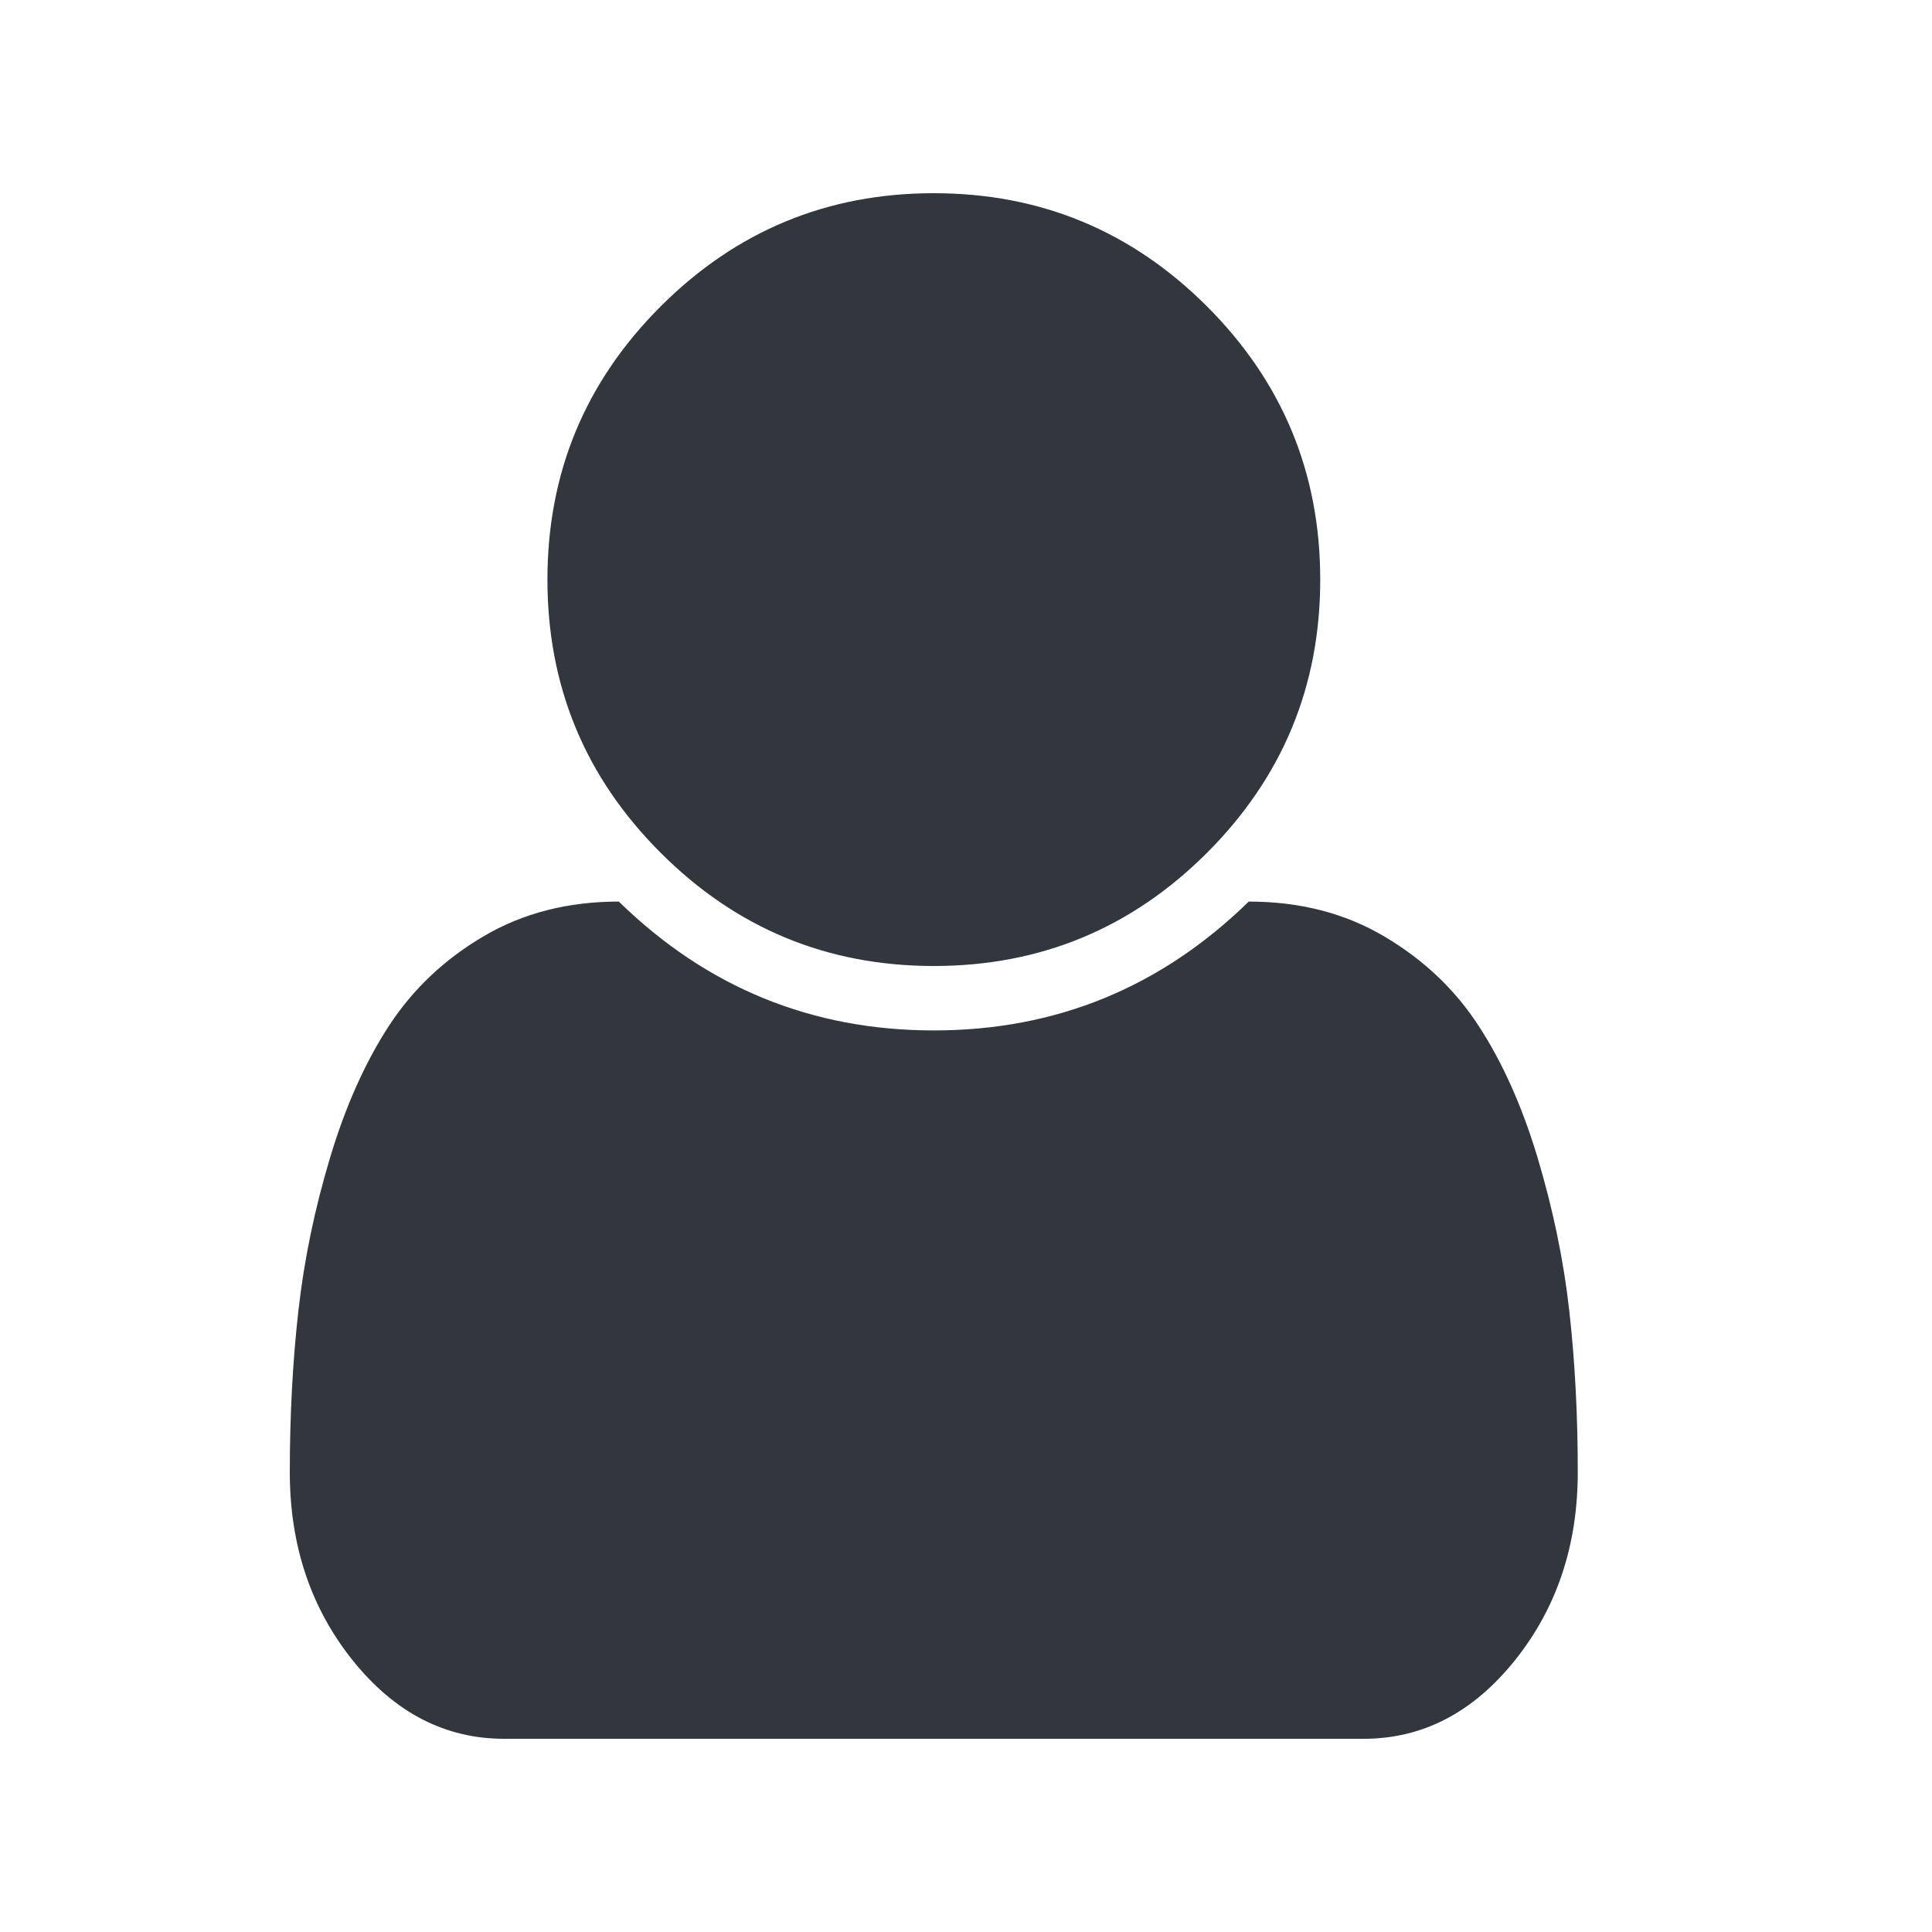
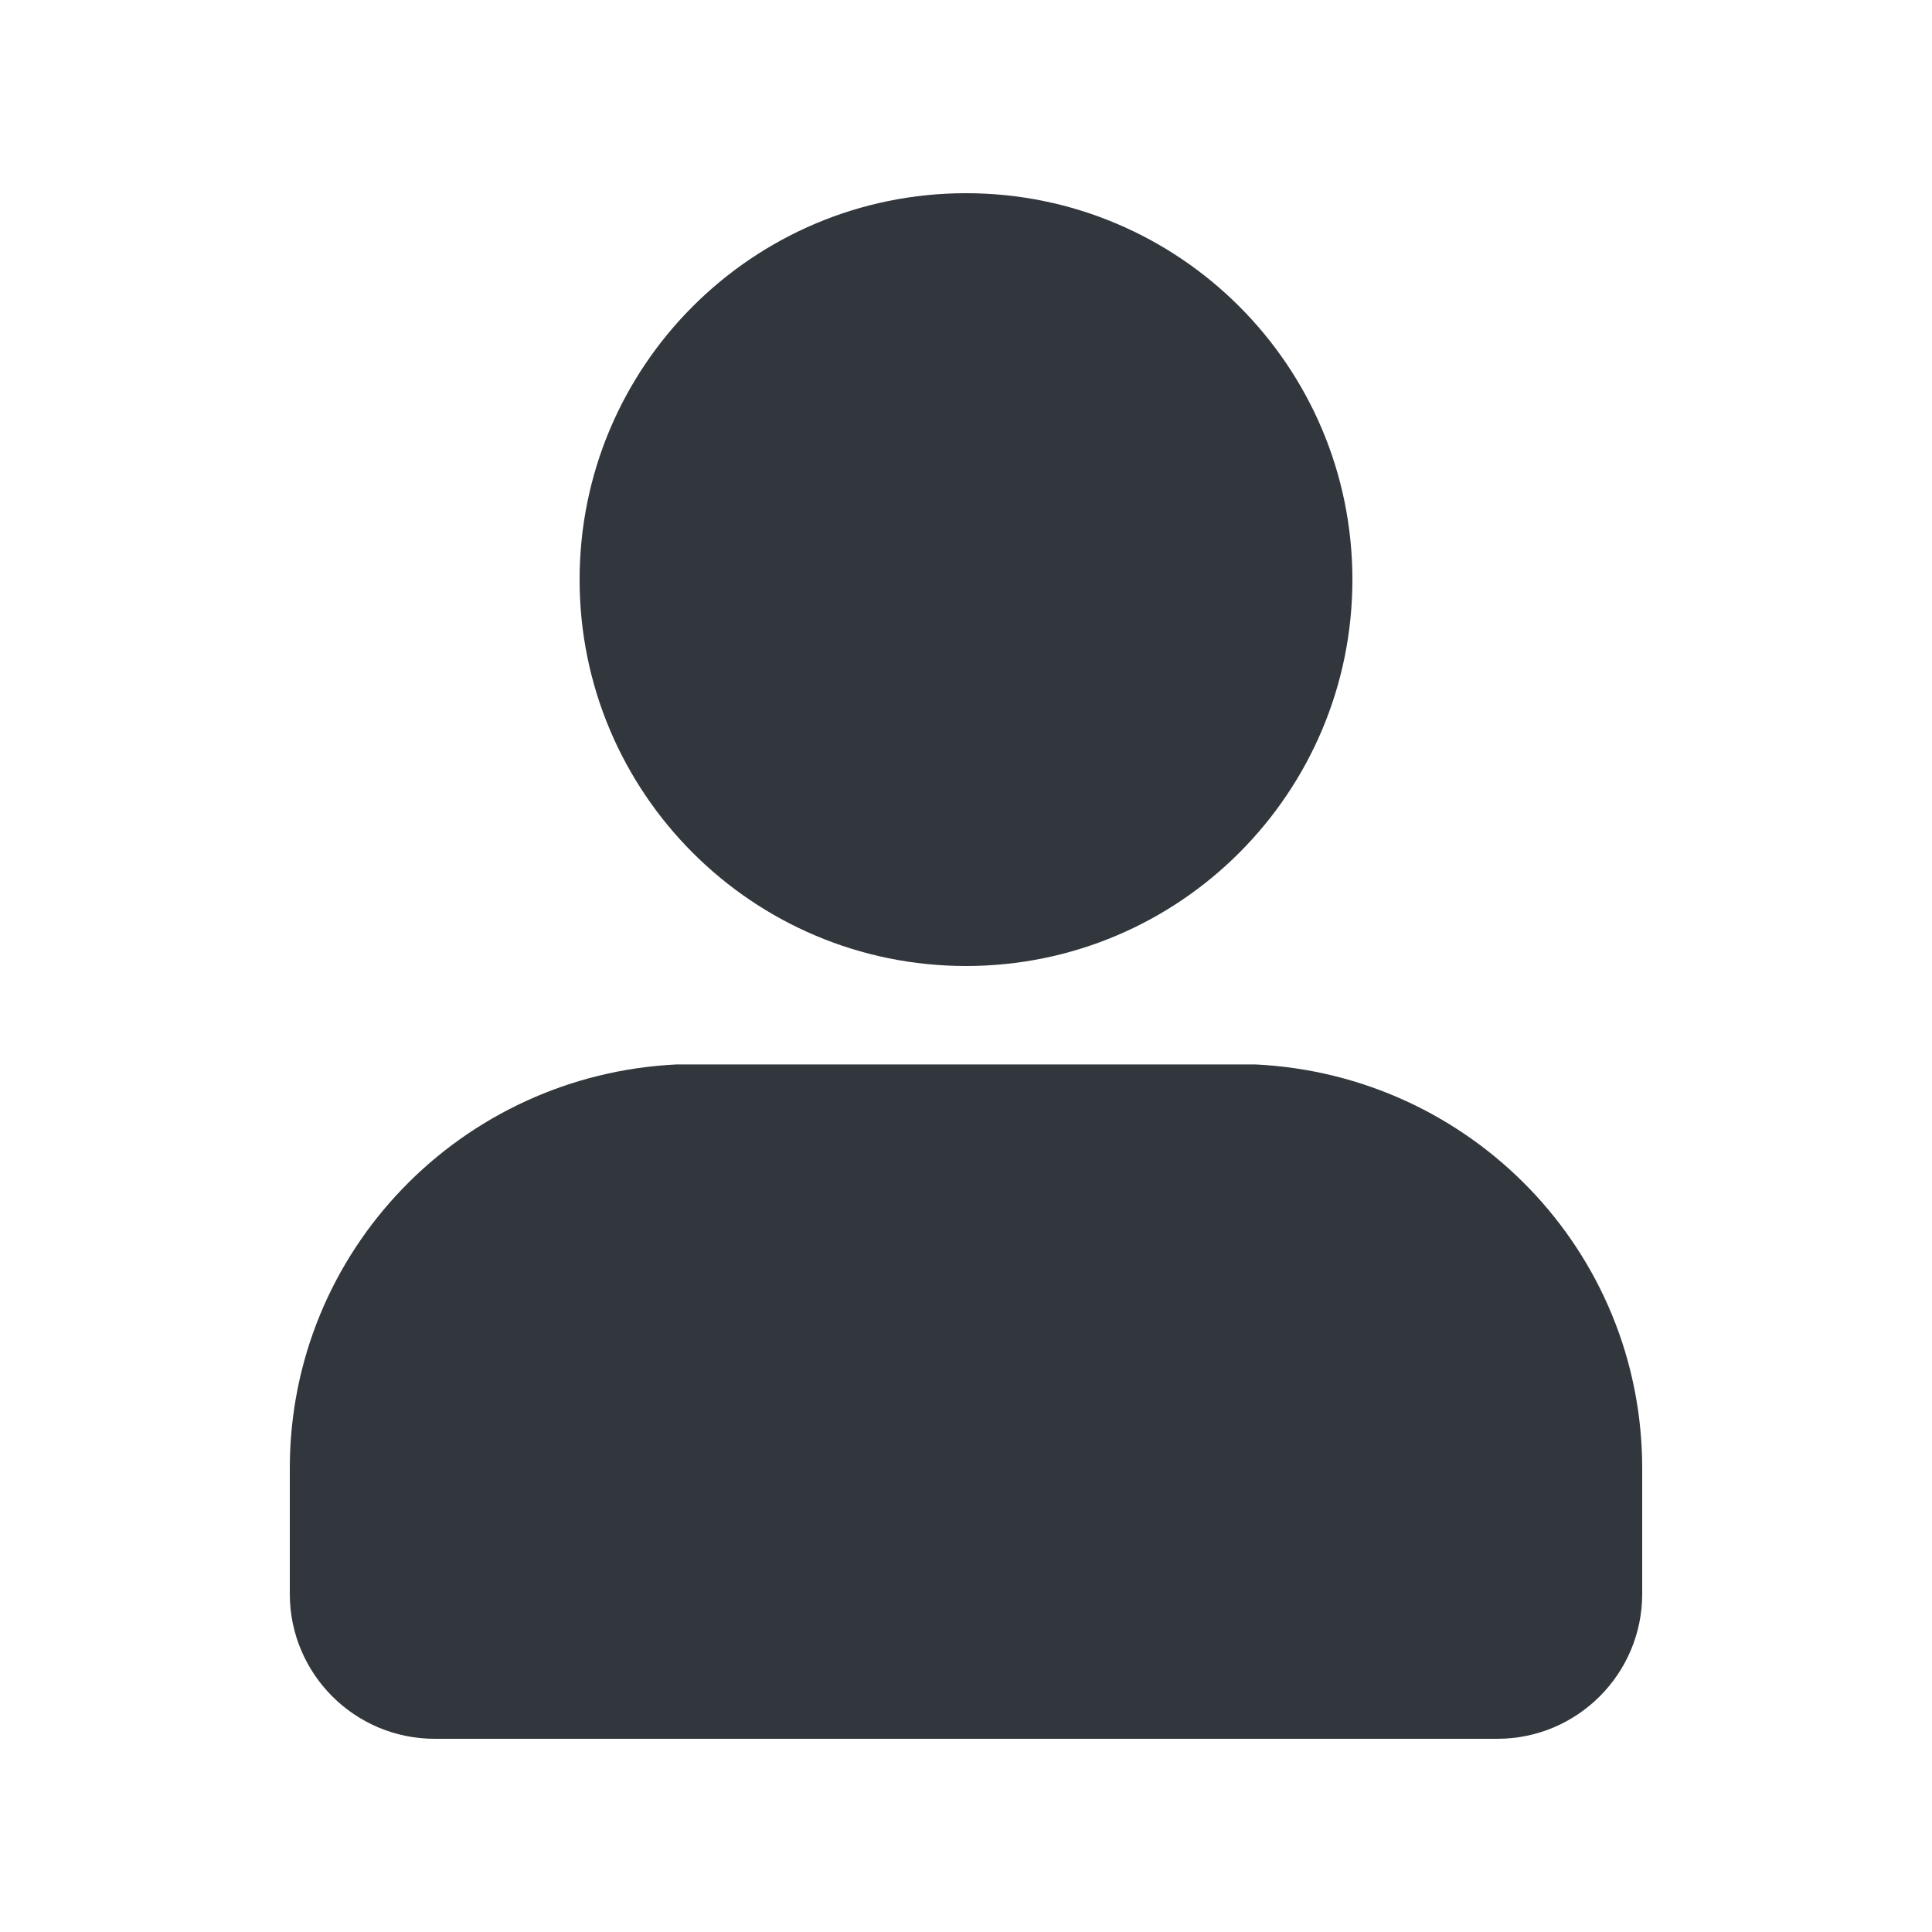
<svg xmlns="http://www.w3.org/2000/svg" viewBox="0 0 20 20">
-   <path d="M16.333,15.24 C16.333,15.997 16.116,16.646 15.682,17.188 C15.248,17.729 14.726,18 14.115,18 L5.219,18 C4.608,18 4.085,17.729 3.651,17.188 C3.217,16.646 3,15.997 3,15.24 C3,14.649 3.03,14.092 3.089,13.568 C3.148,13.043 3.257,12.516 3.417,11.984 C3.576,11.453 3.78,10.998 4.026,10.62 C4.273,10.241 4.599,9.932 5.005,9.693 C5.411,9.453 5.878,9.333 6.406,9.333 C7.316,10.222 8.403,10.667 9.667,10.667 C10.931,10.667 12.017,10.222 12.927,9.333 C13.455,9.333 13.922,9.453 14.328,9.693 C14.734,9.932 15.061,10.241 15.307,10.62 C15.554,10.998 15.757,11.453 15.917,11.984 C16.076,12.516 16.186,13.043 16.245,13.568 C16.304,14.092 16.333,14.649 16.333,15.24 Z M13.667,6 C13.667,7.104 13.276,8.047 12.495,8.828 C11.714,9.609 10.771,10 9.667,10 C8.562,10 7.62,9.609 6.839,8.828 C6.057,8.047 5.667,7.104 5.667,6 C5.667,4.896 6.057,3.953 6.839,3.172 C7.62,2.391 8.562,2 9.667,2 C10.771,2 11.714,2.391 12.495,3.172 C13.276,3.953 13.667,4.896 13.667,6 Z" fill="#31373D" fill-rule="evenodd" />
+   <path d="M10,10 C12.209,10 14,8.209 14,6 C14,3.791 12.209,2 10,2 C7.791,2 6,3.791 6,6 C6,8.209 7.791,10 10,10 Z M7.006,11.019 C4.778,11.125 3,12.947 3,15.2 L3,16.5 C3,17.328 3.672,18 4.5,18 L15.5,18 C16.328,18 17,17.328 17,16.5 L17,15.2 C17,12.947 15.222,11.125 12.994,11.019 L7.006,11.019 Z" fill="#31373D" fill-rule="evenodd" />
</svg>
